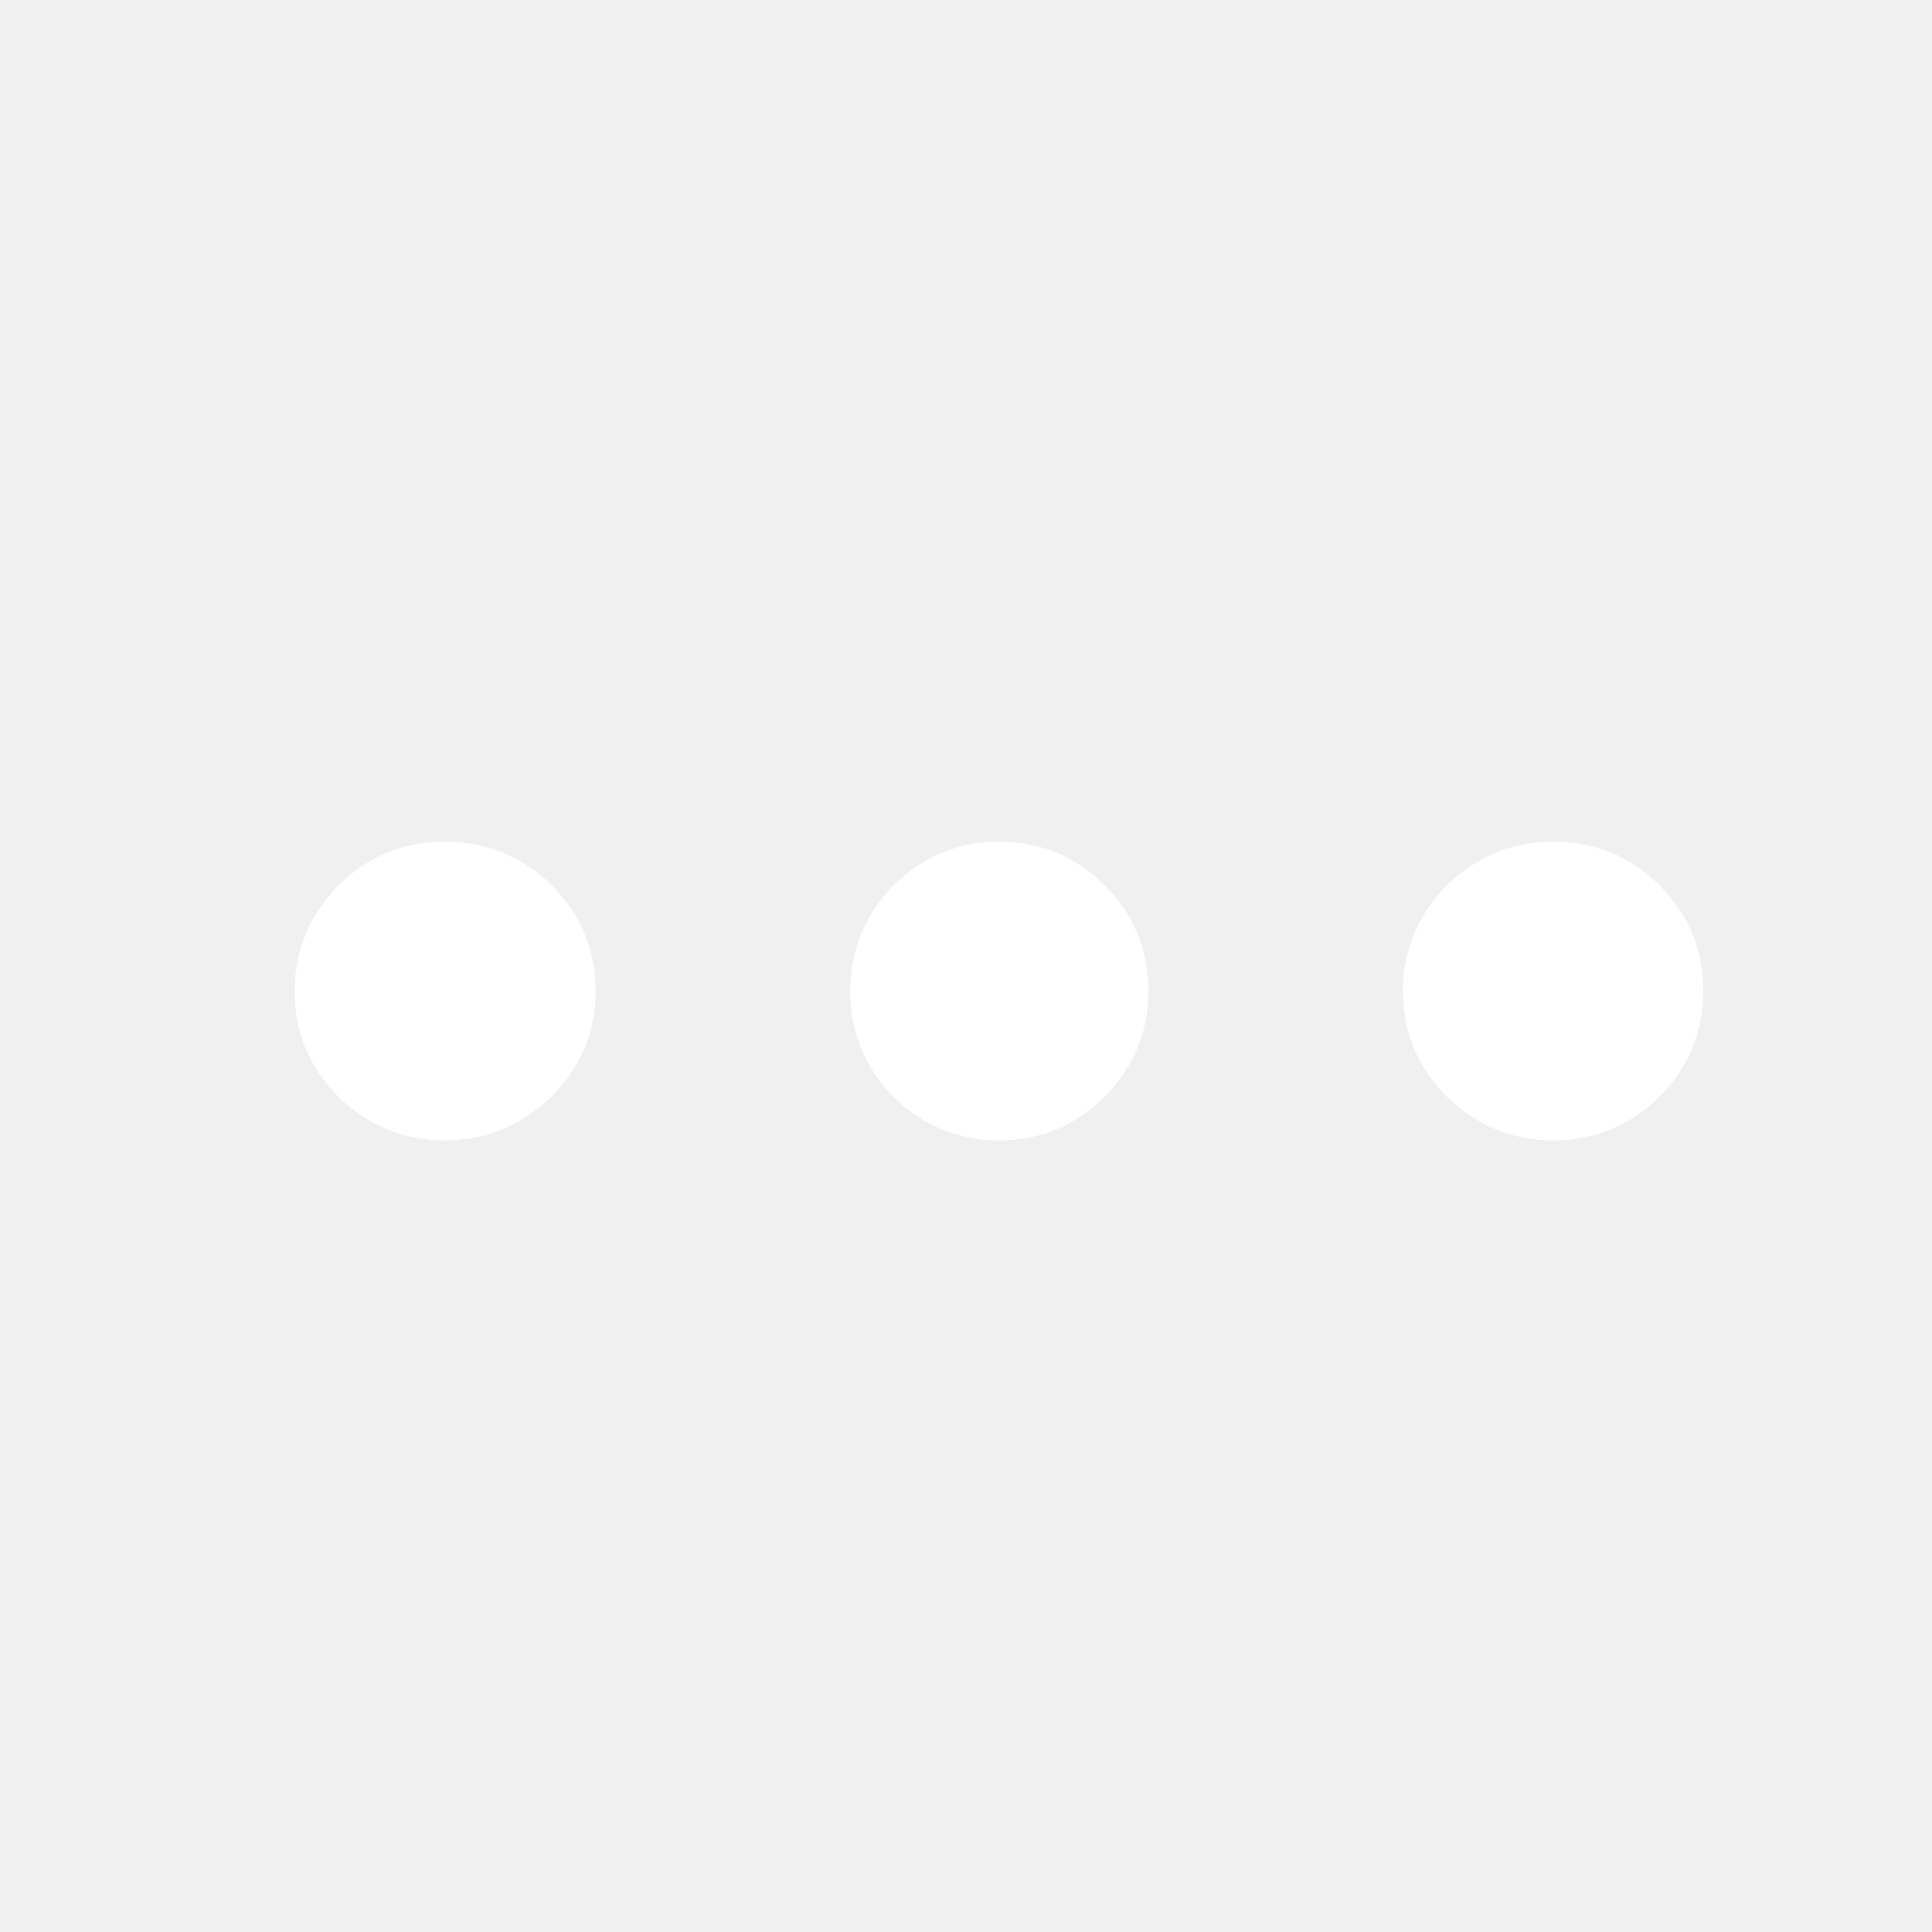
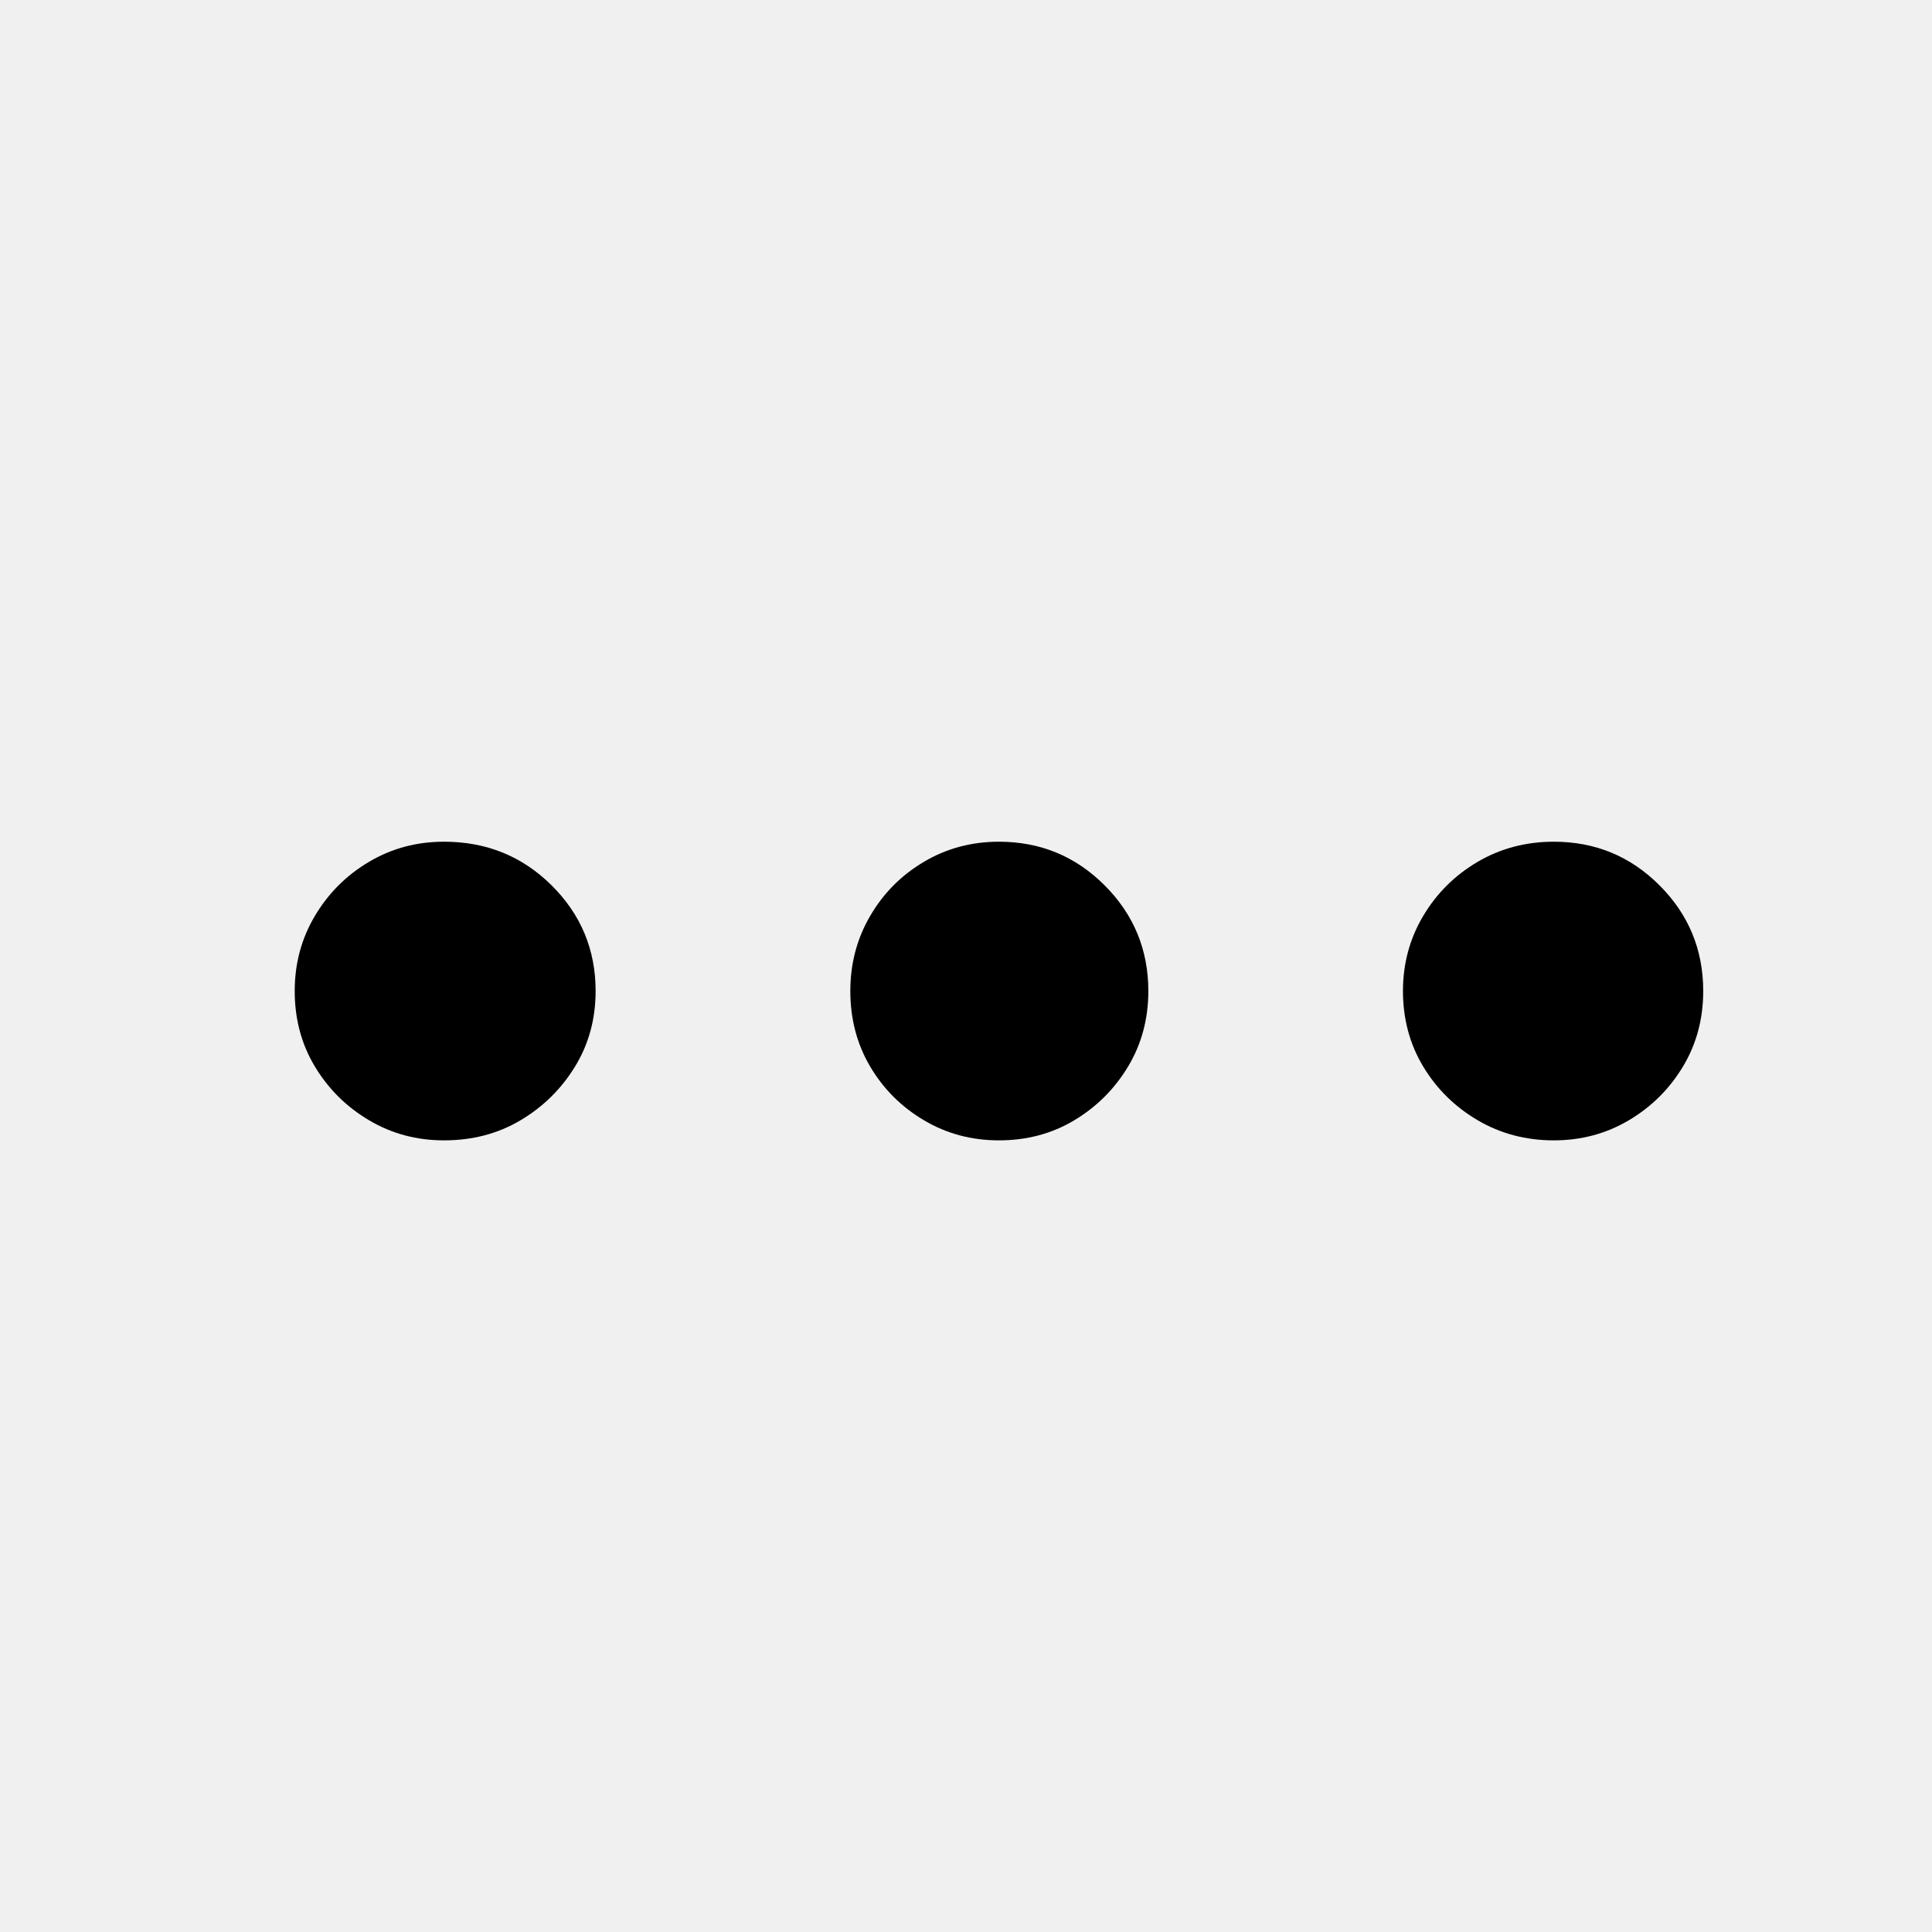
<svg xmlns="http://www.w3.org/2000/svg" id="vector" width="24" height="24" viewBox="0 0 24 24">
-   <path fill="#FFFFFF" d="M5.516,14.166C5.869,14.166 6.186,14.083 6.467,13.916C6.748,13.749 6.974,13.526 7.144,13.248C7.314,12.97 7.399,12.657 7.399,12.311C7.399,11.798 7.217,11.36 6.852,10.998C6.487,10.636 6.042,10.456 5.516,10.456C5.176,10.456 4.865,10.539 4.584,10.706C4.302,10.873 4.078,11.097 3.911,11.379C3.744,11.66 3.661,11.971 3.661,12.311C3.661,12.657 3.744,12.97 3.911,13.248C4.078,13.526 4.302,13.749 4.584,13.916C4.865,14.083 5.176,14.166 5.516,14.166ZM12.409,14.166C12.755,14.166 13.068,14.083 13.346,13.916C13.624,13.749 13.847,13.526 14.014,13.248C14.181,12.97 14.265,12.657 14.265,12.311C14.265,11.798 14.084,11.36 13.722,10.998C13.36,10.636 12.922,10.456 12.409,10.456C12.069,10.456 11.758,10.539 11.477,10.706C11.195,10.873 10.973,11.097 10.809,11.379C10.645,11.66 10.563,11.971 10.563,12.311C10.563,12.657 10.645,12.97 10.809,13.248C10.973,13.526 11.195,13.749 11.477,13.916C11.758,14.083 12.069,14.166 12.409,14.166ZM19.302,14.166C19.642,14.166 19.953,14.083 20.235,13.916C20.516,13.749 20.74,13.526 20.907,13.248C21.074,12.97 21.158,12.657 21.158,12.311C21.158,11.798 20.977,11.36 20.615,10.998C20.253,10.636 19.816,10.456 19.302,10.456C18.956,10.456 18.64,10.539 18.356,10.706C18.072,10.873 17.846,11.097 17.679,11.379C17.512,11.66 17.428,11.971 17.428,12.311C17.428,12.657 17.512,12.97 17.679,13.248C17.846,13.526 18.072,13.749 18.356,13.916C18.64,14.083 18.956,14.166 19.302,14.166Z" stroke="#00000000" stroke-width="1" fill-rule="nonzero" id="path_0" />
+   <path d="M5.516,14.166C5.869,14.166 6.186,14.083 6.467,13.916C6.748,13.749 6.974,13.526 7.144,13.248C7.314,12.97 7.399,12.657 7.399,12.311C7.399,11.798 7.217,11.36 6.852,10.998C6.487,10.636 6.042,10.456 5.516,10.456C5.176,10.456 4.865,10.539 4.584,10.706C4.302,10.873 4.078,11.097 3.911,11.379C3.744,11.66 3.661,11.971 3.661,12.311C3.661,12.657 3.744,12.97 3.911,13.248C4.078,13.526 4.302,13.749 4.584,13.916C4.865,14.083 5.176,14.166 5.516,14.166ZM12.409,14.166C12.755,14.166 13.068,14.083 13.346,13.916C13.624,13.749 13.847,13.526 14.014,13.248C14.181,12.97 14.265,12.657 14.265,12.311C14.265,11.798 14.084,11.36 13.722,10.998C13.36,10.636 12.922,10.456 12.409,10.456C12.069,10.456 11.758,10.539 11.477,10.706C11.195,10.873 10.973,11.097 10.809,11.379C10.645,11.66 10.563,11.971 10.563,12.311C10.563,12.657 10.645,12.97 10.809,13.248C10.973,13.526 11.195,13.749 11.477,13.916C11.758,14.083 12.069,14.166 12.409,14.166ZM19.302,14.166C19.642,14.166 19.953,14.083 20.235,13.916C20.516,13.749 20.74,13.526 20.907,13.248C21.074,12.97 21.158,12.657 21.158,12.311C21.158,11.798 20.977,11.36 20.615,10.998C20.253,10.636 19.816,10.456 19.302,10.456C18.956,10.456 18.64,10.539 18.356,10.706C18.072,10.873 17.846,11.097 17.679,11.379C17.512,11.66 17.428,11.971 17.428,12.311C17.428,12.657 17.512,12.97 17.679,13.248C17.846,13.526 18.072,13.749 18.356,13.916C18.64,14.083 18.956,14.166 19.302,14.166Z" fill="currentColor" fill-rule="nonzero" id="path_0" />
</svg>
